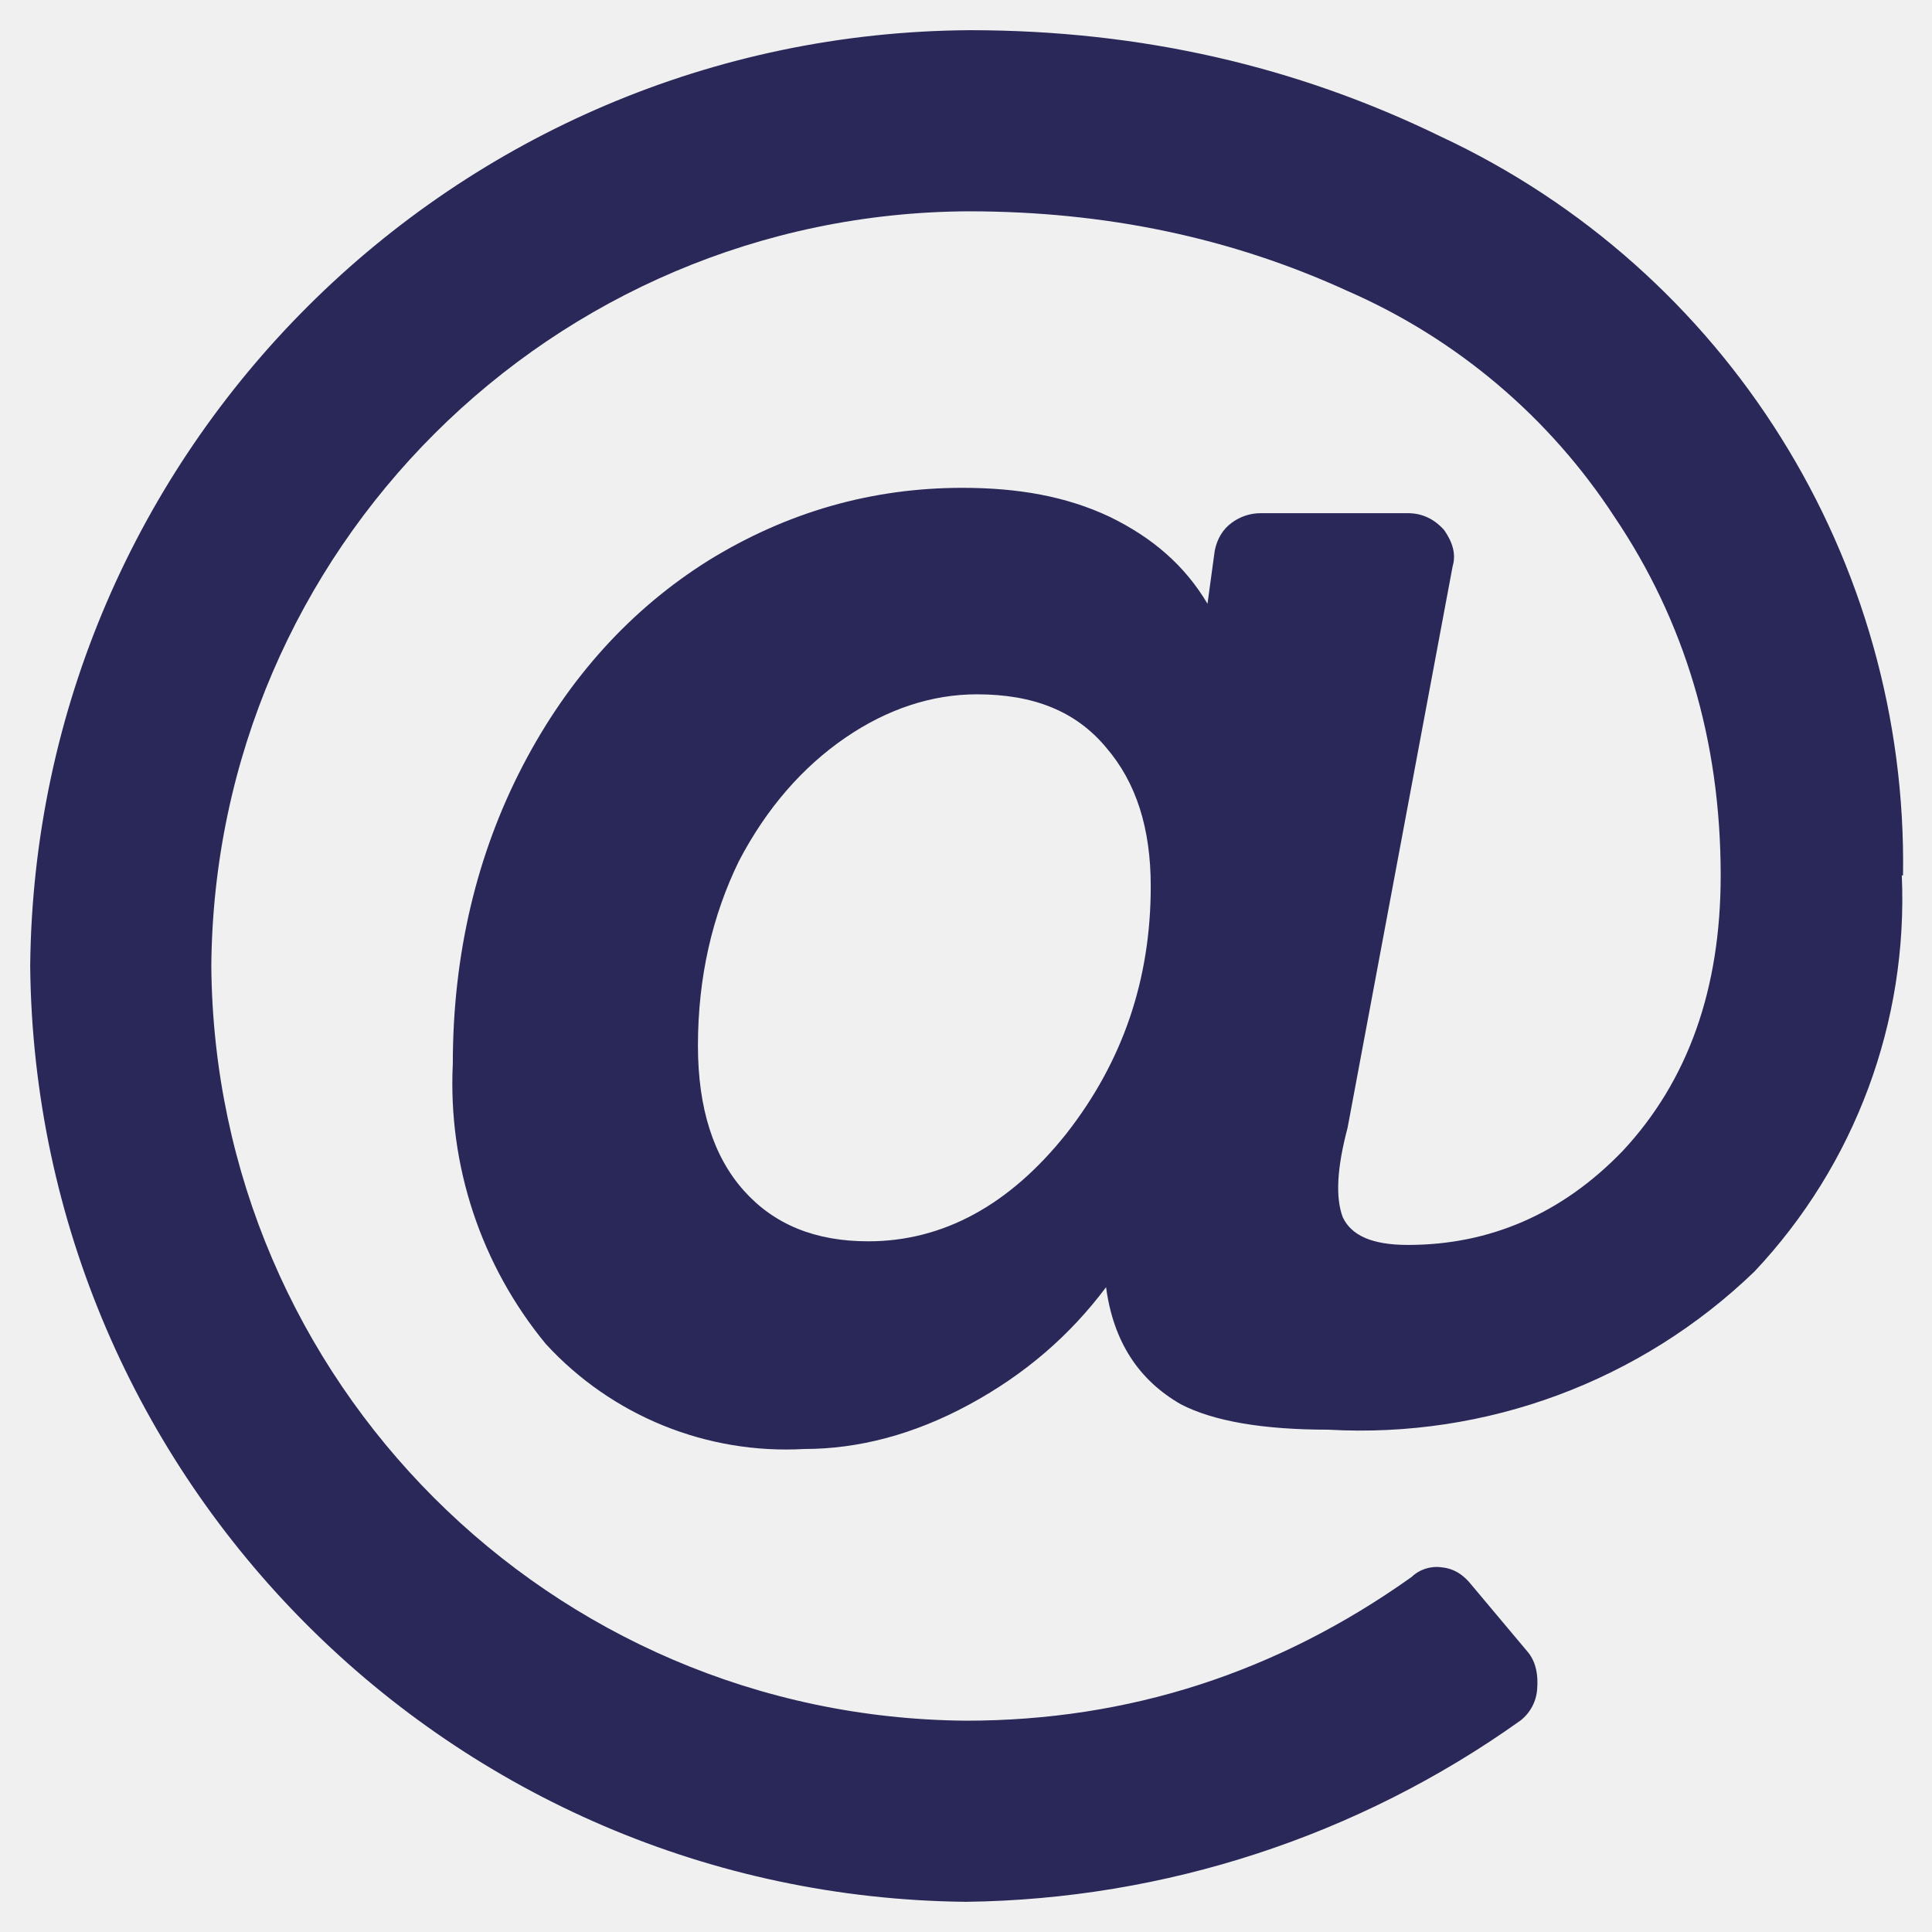
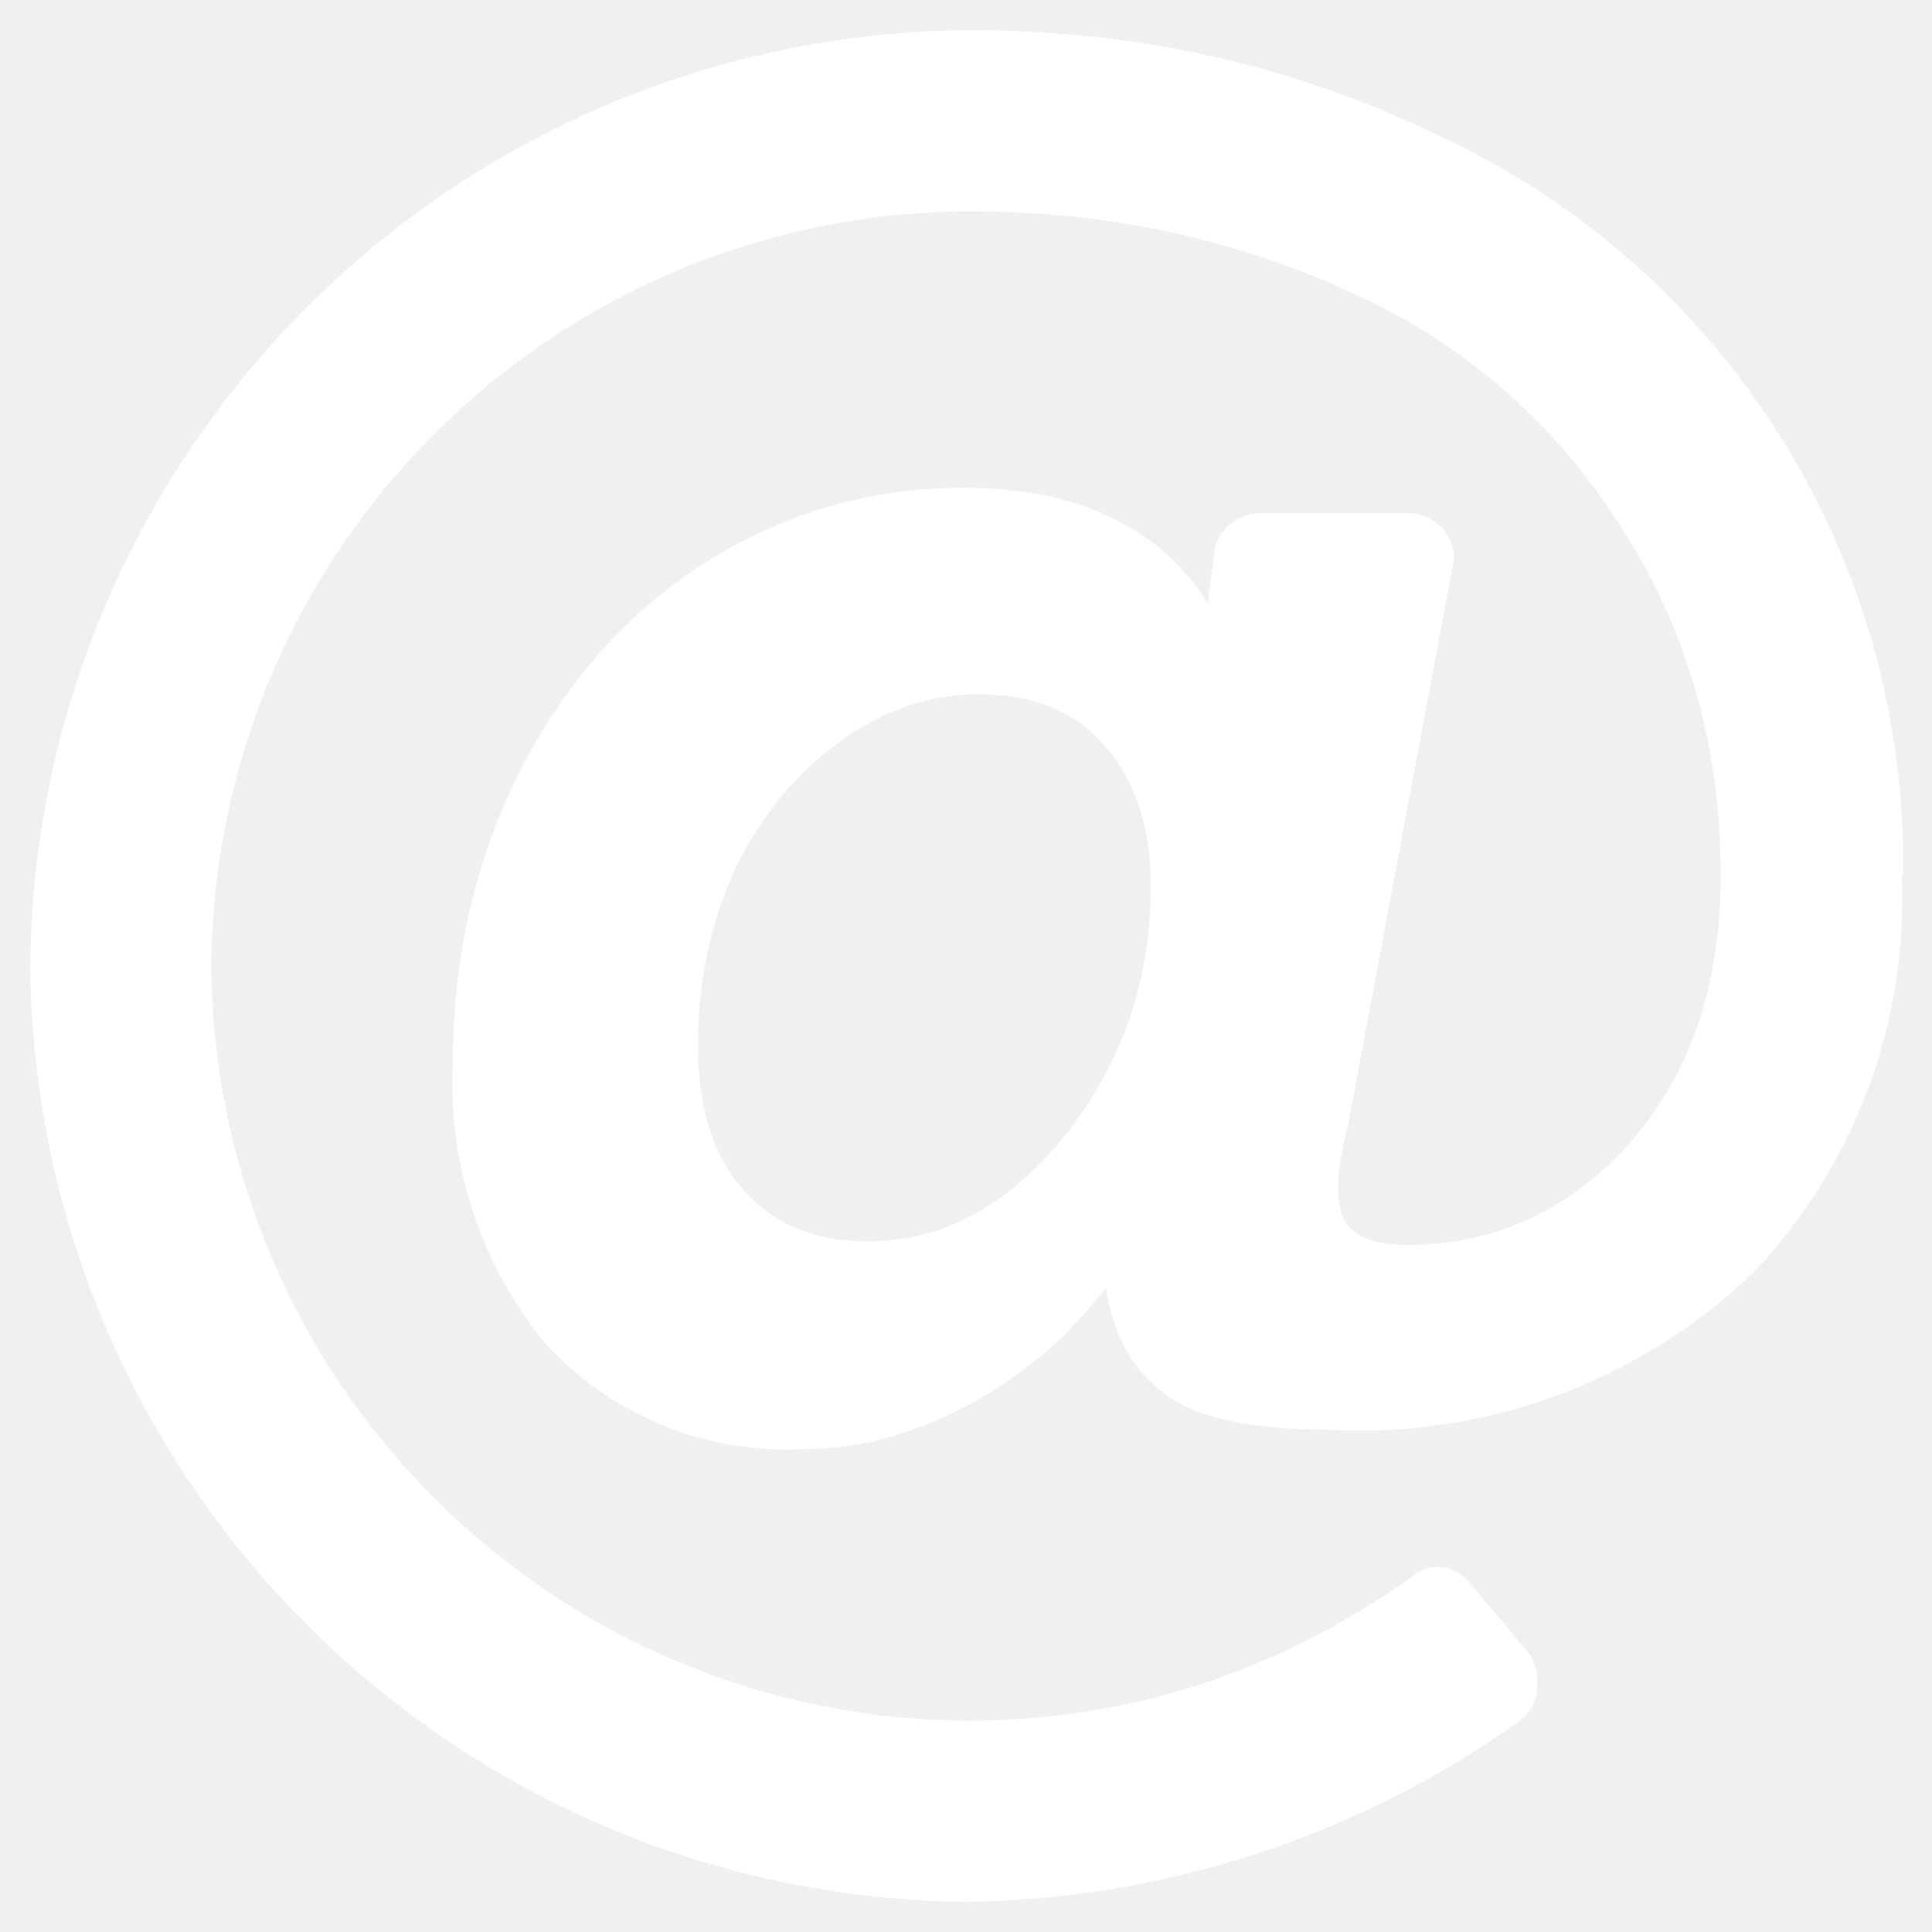
<svg xmlns="http://www.w3.org/2000/svg" width="16" height="16">
-   <path fill="#292858" fill-rule="evenodd" d="M15.75 7.25a4.5 4.5 0 0 1-1.22 3.28A4.7 4.7 0 0 1 11 11.84c-.54 0-.95-.07-1.22-.21-.35-.2-.56-.52-.62-.97-.3.4-.67.72-1.13.97-.46.25-.92.37-1.37.37a2.7 2.7 0 0 1-2.14-.87 3.39 3.39 0 0 1-.77-2.32c0-.91.2-1.74.58-2.47.38-.73.9-1.3 1.54-1.7.65-.4 1.35-.6 2.1-.6.46 0 .86.07 1.22.24.35.17.62.4.81.72l.06-.44c.02-.1.07-.18.14-.23a.4.4 0 0 1 .24-.08h1.22c.12 0 .22.05.3.14.07.1.1.2.07.3l-.87 4.65c-.09.34-.1.58-.04.74.07.15.24.23.54.23.68 0 1.28-.26 1.78-.78.54-.58.81-1.34.81-2.28 0-1.12-.3-2.11-.88-2.97a5.05 5.05 0 0 0-2.21-1.87c-.96-.44-2-.66-3.14-.66A6.3 6.3 0 0 0 1.75 8 6.3 6.3 0 0 0 8 14.25c1.35 0 2.58-.4 3.69-1.19a.3.3 0 0 1 .25-.08c.1.01.18.06.25.15l.47.56c.06.08.08.18.07.3a.36.36 0 0 1-.14.26A8.08 8.08 0 0 1 8 15.75 7.83 7.83 0 0 1 .25 8 7.83 7.83 0 0 1 8.03.25c1.42 0 2.71.3 3.9.88a6.64 6.64 0 0 1 3.83 6.12zm-8.56 3.03c.62 0 1.17-.3 1.64-.89.47-.6.7-1.28.7-2.05 0-.48-.12-.86-.37-1.15-.25-.3-.6-.44-1.07-.44-.37 0-.74.12-1.09.36-.35.24-.65.58-.88 1.02-.22.45-.34.96-.34 1.53 0 .52.13.92.38 1.2.25.28.59.42 1.03.42z" />
+   <path fill="#FFFFFF" fill-rule="evenodd" d="M15.75 7.25a4.5 4.5 0 0 1-1.22 3.28A4.7 4.7 0 0 1 11 11.84c-.54 0-.95-.07-1.22-.21-.35-.2-.56-.52-.62-.97-.3.4-.67.72-1.13.97-.46.25-.92.37-1.37.37a2.7 2.7 0 0 1-2.14-.87 3.39 3.39 0 0 1-.77-2.32c0-.91.2-1.74.58-2.47.38-.73.9-1.3 1.54-1.7.65-.4 1.35-.6 2.1-.6.46 0 .86.07 1.22.24.35.17.62.4.81.72l.06-.44c.02-.1.07-.18.14-.23a.4.4 0 0 1 .24-.08h1.22c.12 0 .22.05.3.14.07.1.1.2.07.3l-.87 4.65c-.09.34-.1.58-.04.74.07.15.24.23.54.23.68 0 1.28-.26 1.78-.78.54-.58.81-1.34.81-2.28 0-1.12-.3-2.11-.88-2.97a5.05 5.05 0 0 0-2.21-1.87c-.96-.44-2-.66-3.14-.66A6.3 6.3 0 0 0 1.75 8 6.3 6.3 0 0 0 8 14.25c1.35 0 2.58-.4 3.69-1.19a.3.3 0 0 1 .25-.08c.1.01.18.06.25.15l.47.56c.06.08.08.18.07.3a.36.36 0 0 1-.14.26A8.08 8.08 0 0 1 8 15.75 7.83 7.83 0 0 1 .25 8 7.83 7.83 0 0 1 8.03.25c1.42 0 2.71.3 3.9.88a6.64 6.64 0 0 1 3.83 6.12zm-8.56 3.03c.62 0 1.17-.3 1.64-.89.47-.6.7-1.28.7-2.05 0-.48-.12-.86-.37-1.15-.25-.3-.6-.44-1.07-.44-.37 0-.74.12-1.09.36-.35.24-.65.58-.88 1.02-.22.45-.34.96-.34 1.53 0 .52.13.92.38 1.2.25.28.59.42 1.03.42z" />
</svg>
